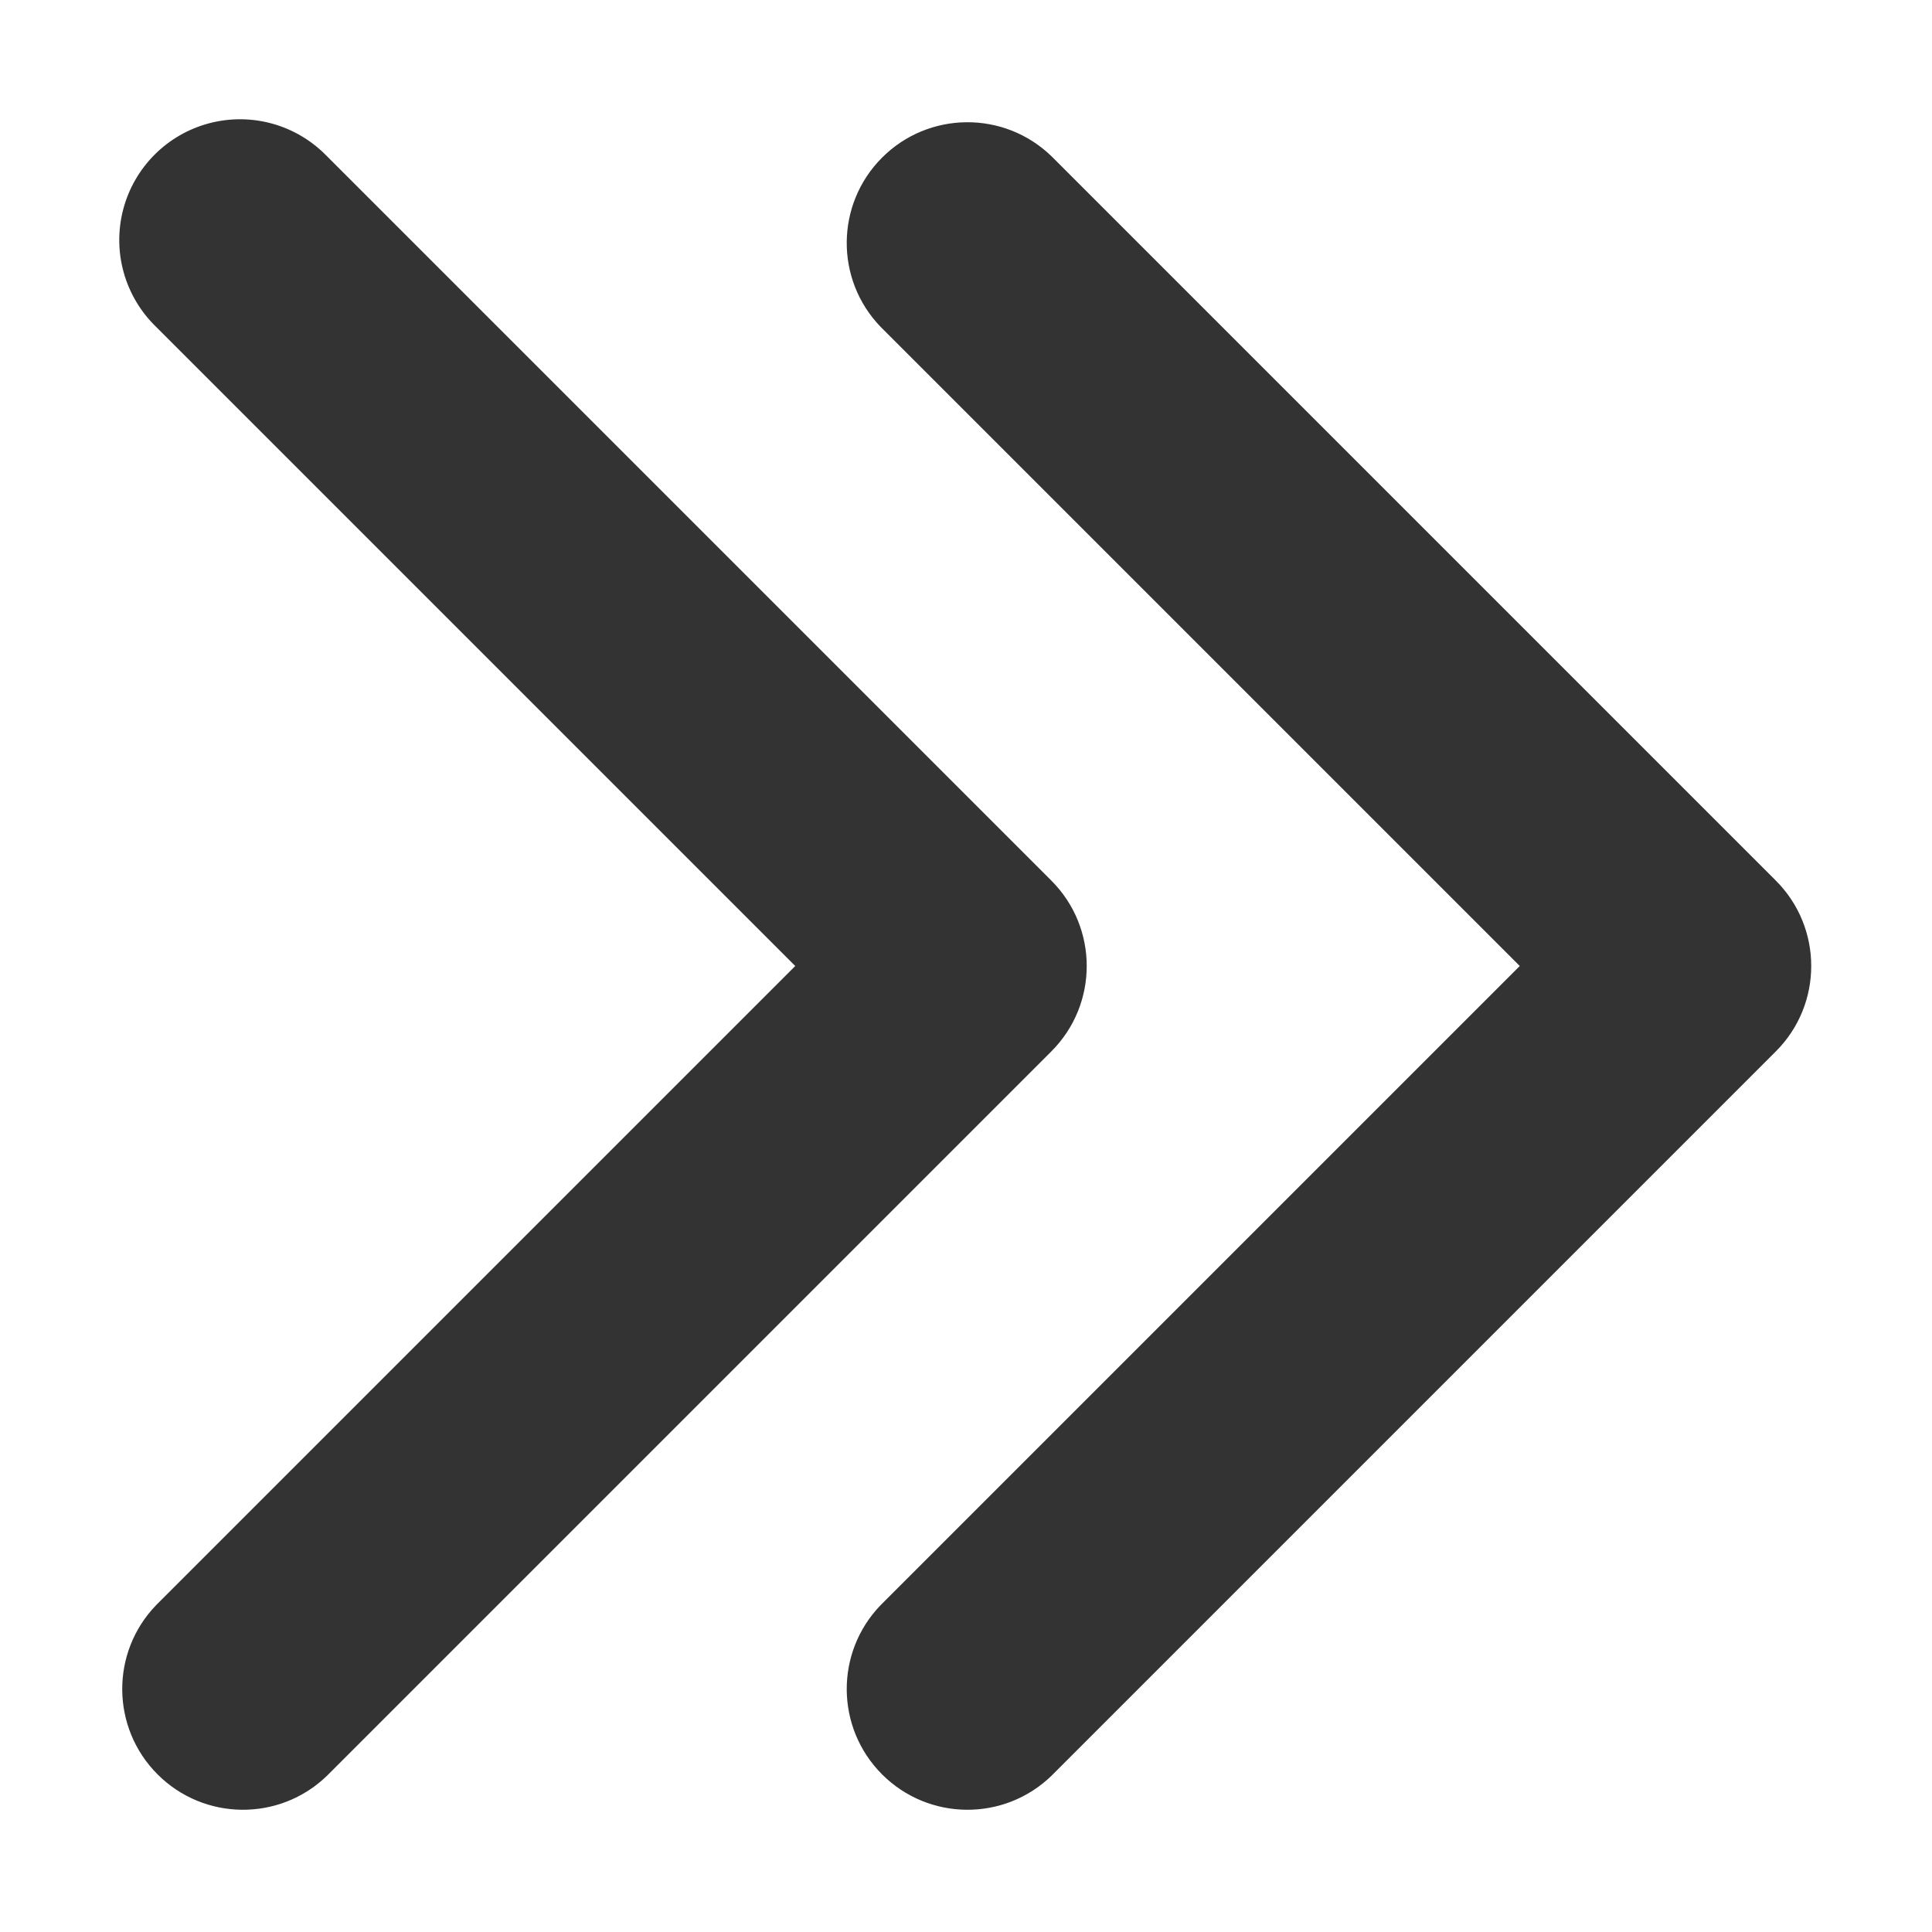
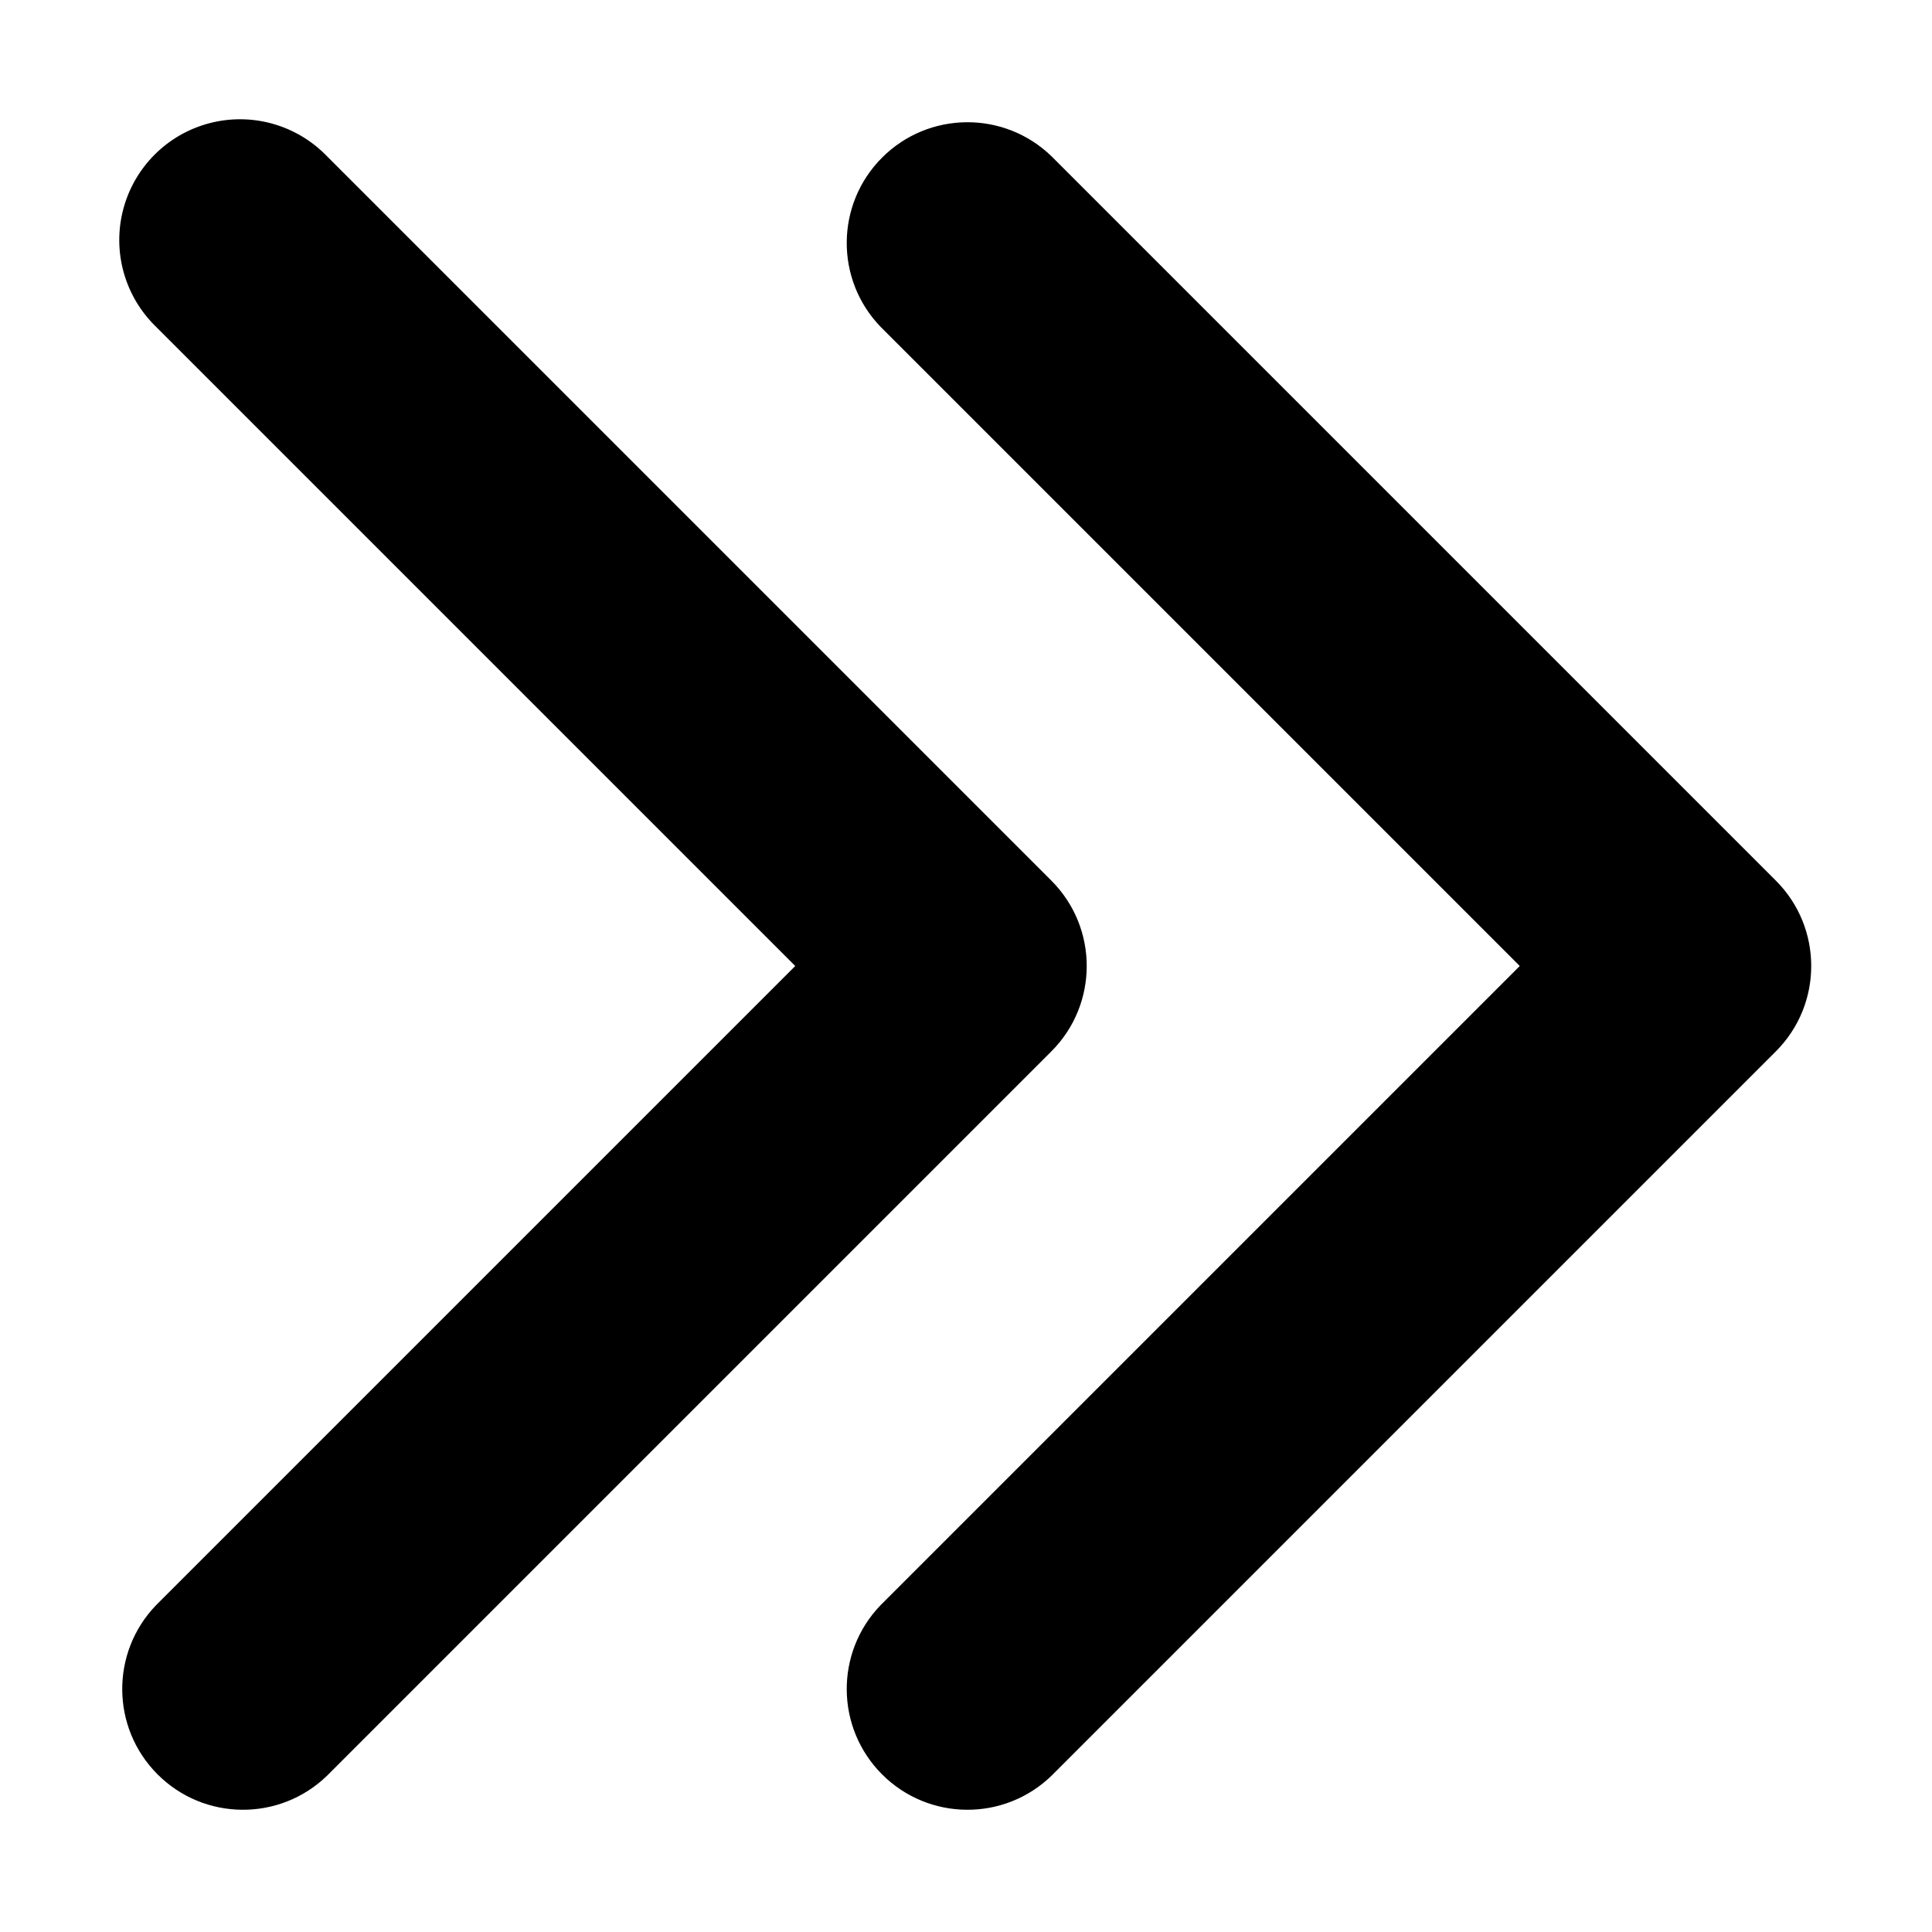
- <svg xmlns="http://www.w3.org/2000/svg" width="16" height="16" viewBox="0 0 16 16">
-   <path fill-opacity=".8" fill-rule="evenodd" d="M1.293 2.707a1 1 0 1 1 1.414-1.414l6 6a1 1 0 0 1 0 1.414l-6 6a1 1 0 0 1-1.414-1.414L6.586 8 1.293 2.707zm6 0a1 1 0 0 1 1.414-1.414l6 6a1 1 0 0 1 0 1.414l-6 6a1 1 0 0 1-1.414-1.414L12.586 8 7.293 2.707z" />
+ <svg xmlns="http://www.w3.org/2000/svg" viewBox="0 0 16 16">
+   <path fill-rule="nonzero" d="M2.707 1.293l6 6a1 1 0 0 1 0 1.414l-6 6a1 1 0 0 1-1.414-1.414L6.586 8 1.293 2.707a1 1 0 1 1 1.414-1.414zm6 0l6 6a1 1 0 0 1 0 1.414l-6 6a1 1 0 0 1-1.414-1.414L12.586 8 7.293 2.707a1 1 0 0 1 1.414-1.414z" />
</svg>
